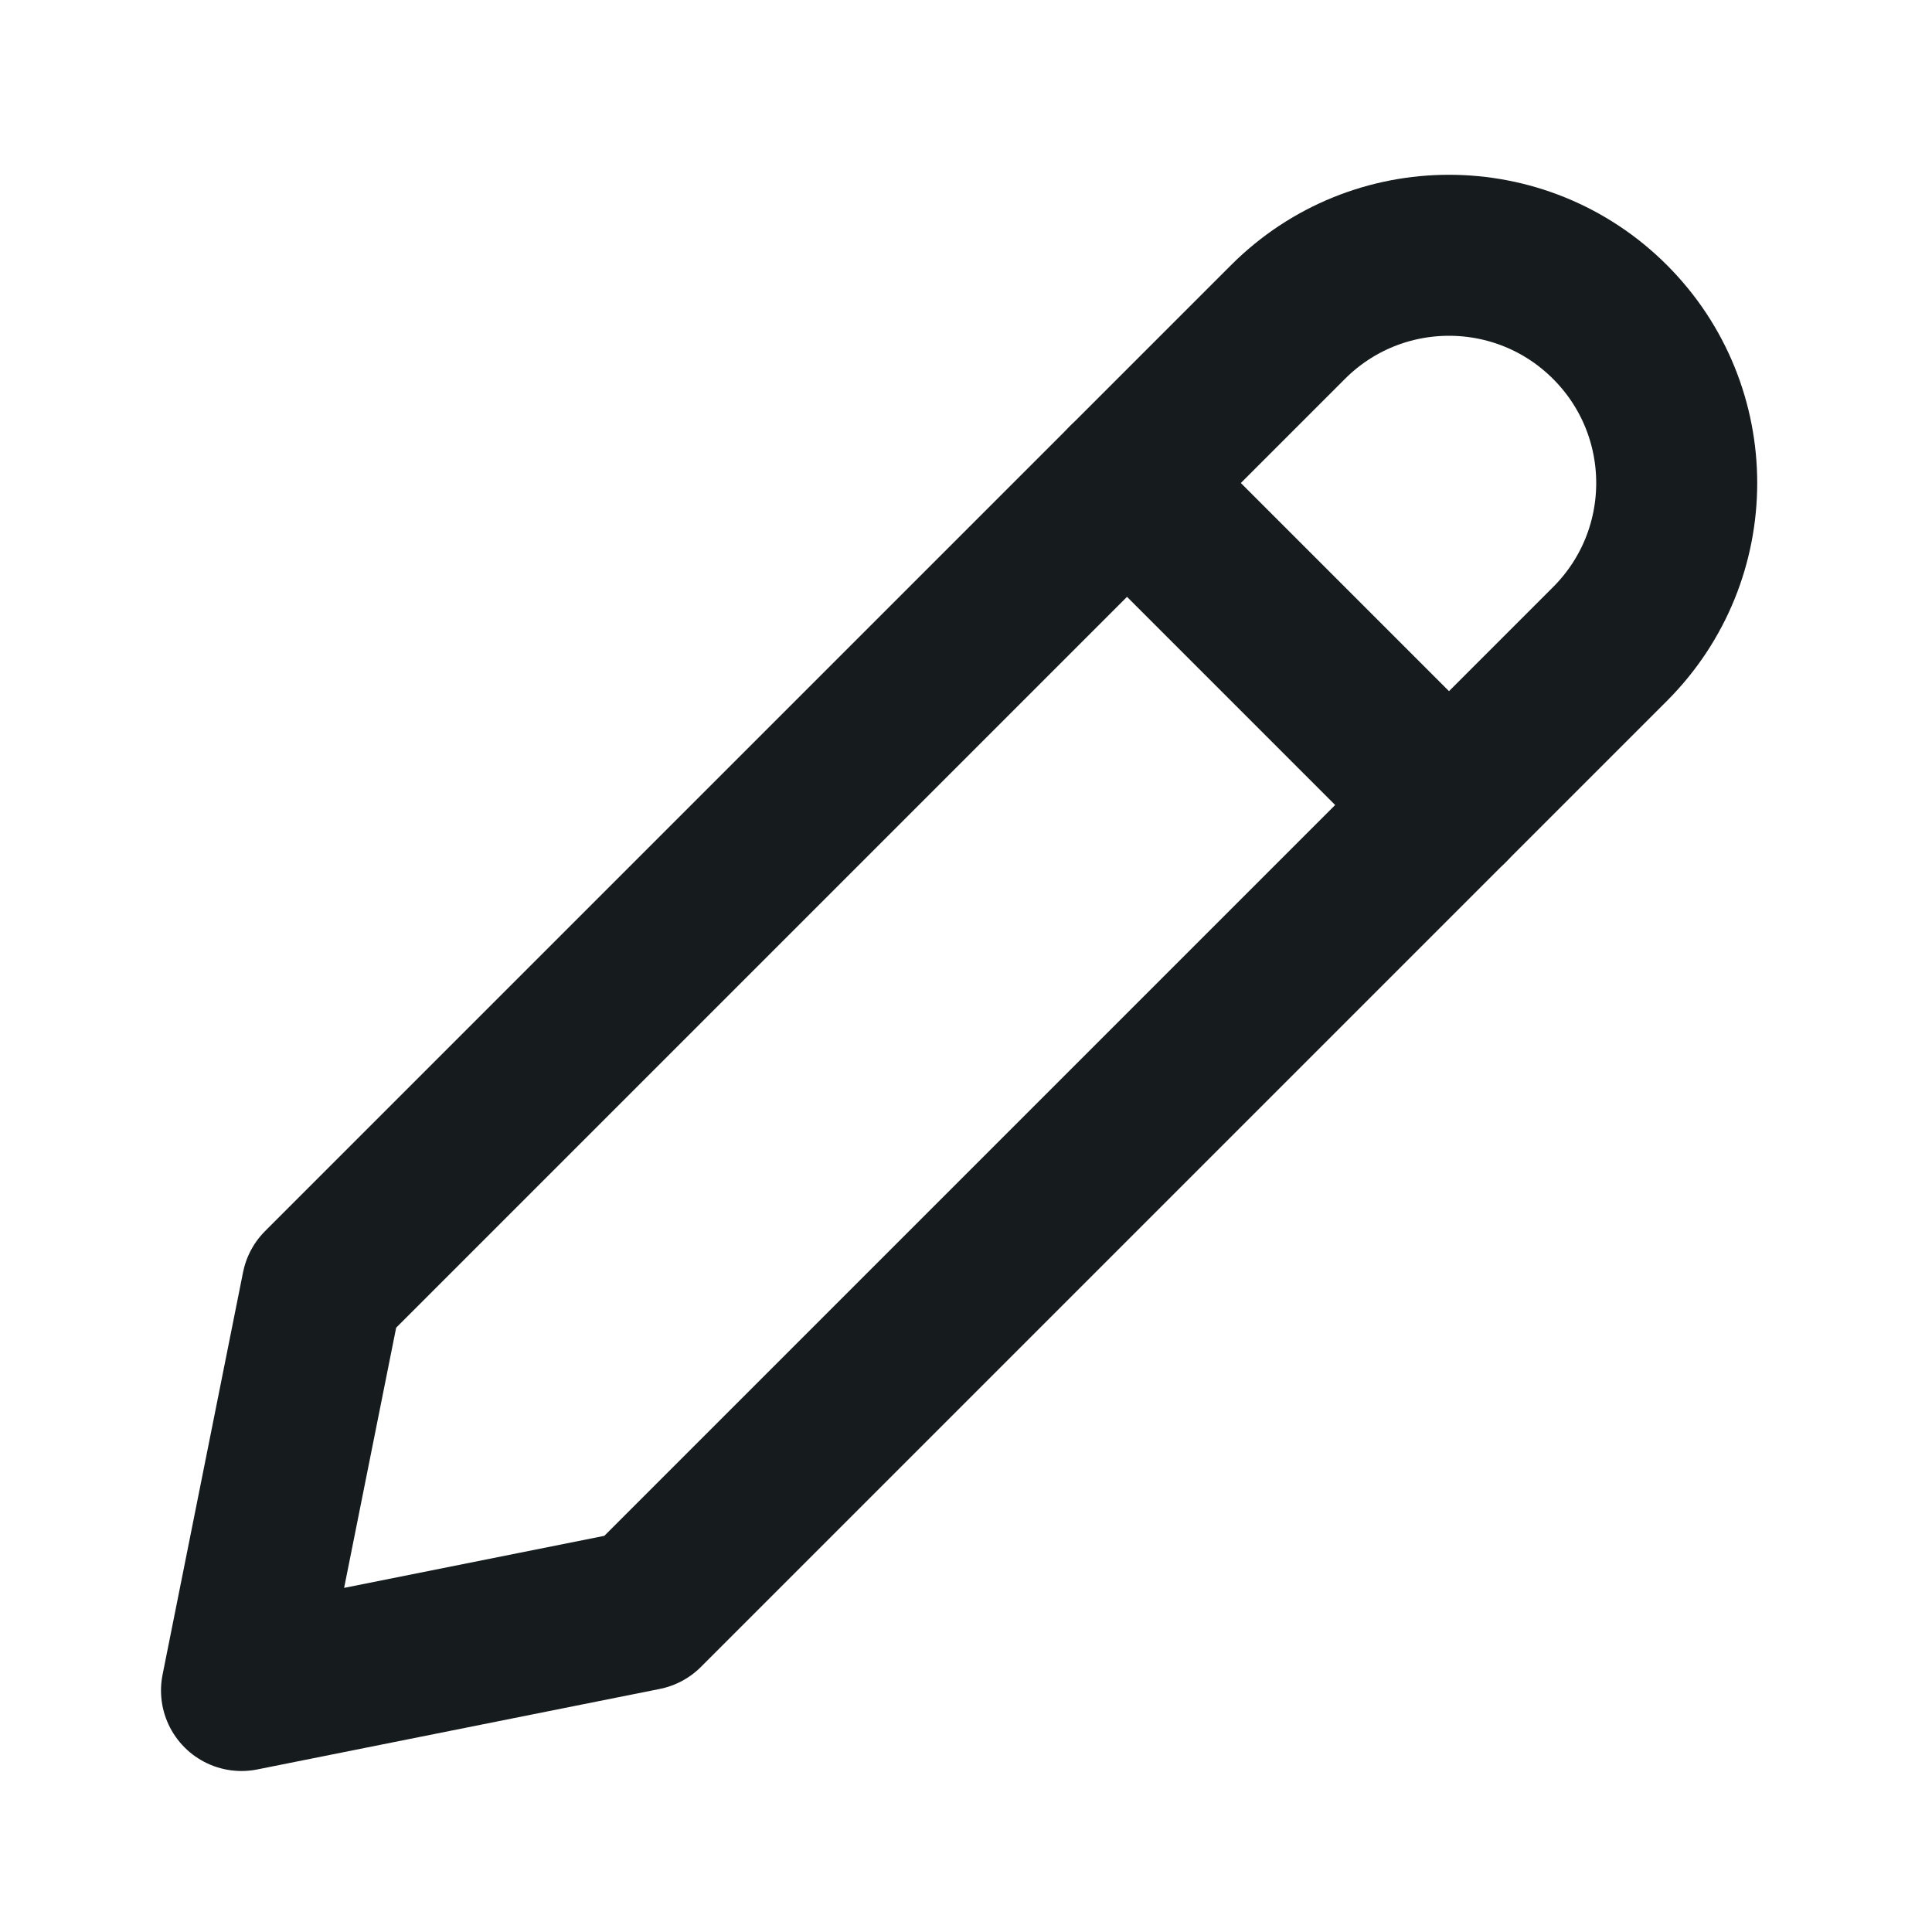
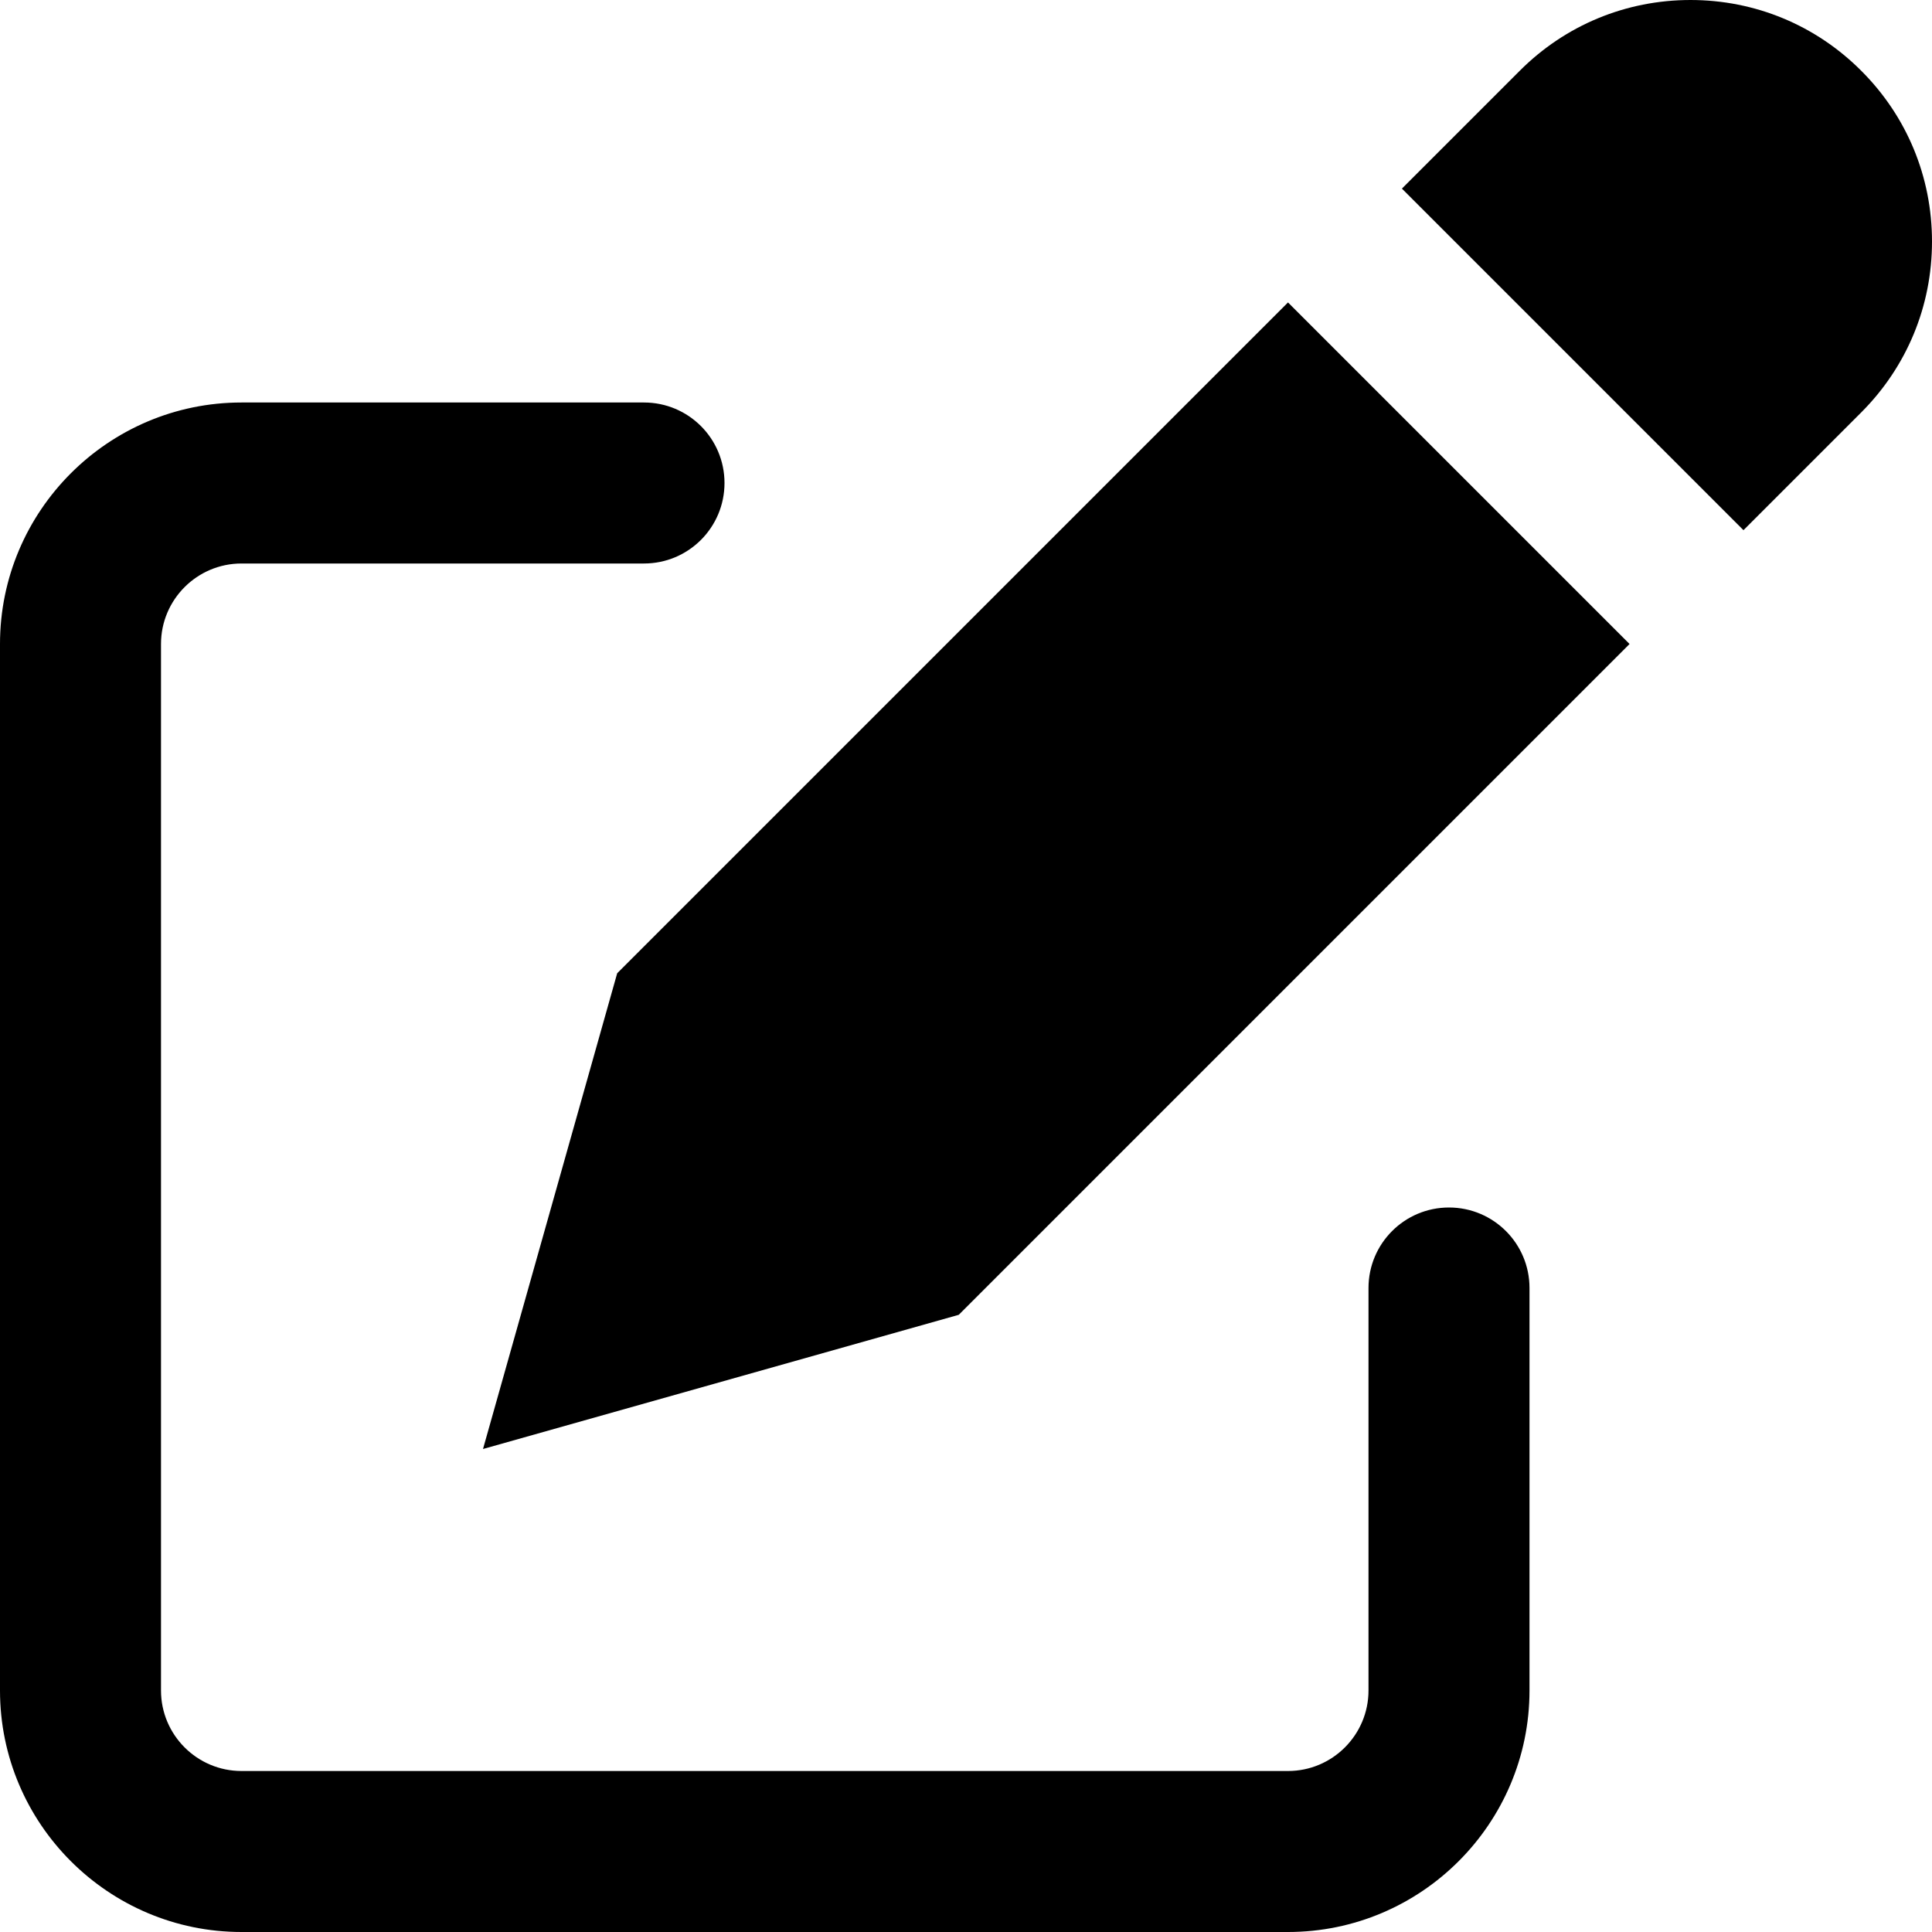
- <svg xmlns="http://www.w3.org/2000/svg" width="24px" height="24px" viewBox="0 0 24 24" version="1.1">
-   <defs />
-   <g id="Symbols" stroke="none" stroke-width="1" fill="none" fill-rule="evenodd" stroke-linecap="round">
-     <g id="edit-2" stroke="#161B1E" stroke-width="2">
-       <g transform="translate(3, 3)">
-         <path d="M17,5 L5,17 L0,18 L1,13 L13,1 L13,1 C14.105,-0.105 15.895,-0.105 17,1 L17,1 L17,1 C18.105,2.105 18.105,3.895 17,5 Z" id="Shape" stroke-linejoin="round" />
-         <path d="M11,3 L15,7" id="Line" />
-       </g>
-     </g>
-   </g>
+ <svg xmlns="http://www.w3.org/2000/svg" enable-background="new 0 0 24 24" viewBox="0 0 24 24">
+   <path d="m7.667 12.09-1.667 5.91 5.91-1.667 8.333-8.333-4.243-4.243zm15.454-11.211c-.566-.567-1.319-.879-2.121-.879-.801 0-1.555.312-2.121.879l-1.464 1.464 4.243 4.243 1.464-1.464c.566-.567.878-1.32.878-2.122s-.312-1.555-.879-2.121zm-5.121 14.121c-.553 0-1 .448-1 1v5c0 .551-.448 1-1 1h-13c-.552 0-1-.449-1-1v-13c0-.551.448-1 1-1h5c.553 0 1-.448 1-1s-.447-1-1-1h-5c-1.654 0-3 1.346-3 3v13c0 1.654 1.346 3 3 3h13c1.654 0 3-1.346 3-3v-5c0-.552-.447-1-1-1z" />
</svg>
